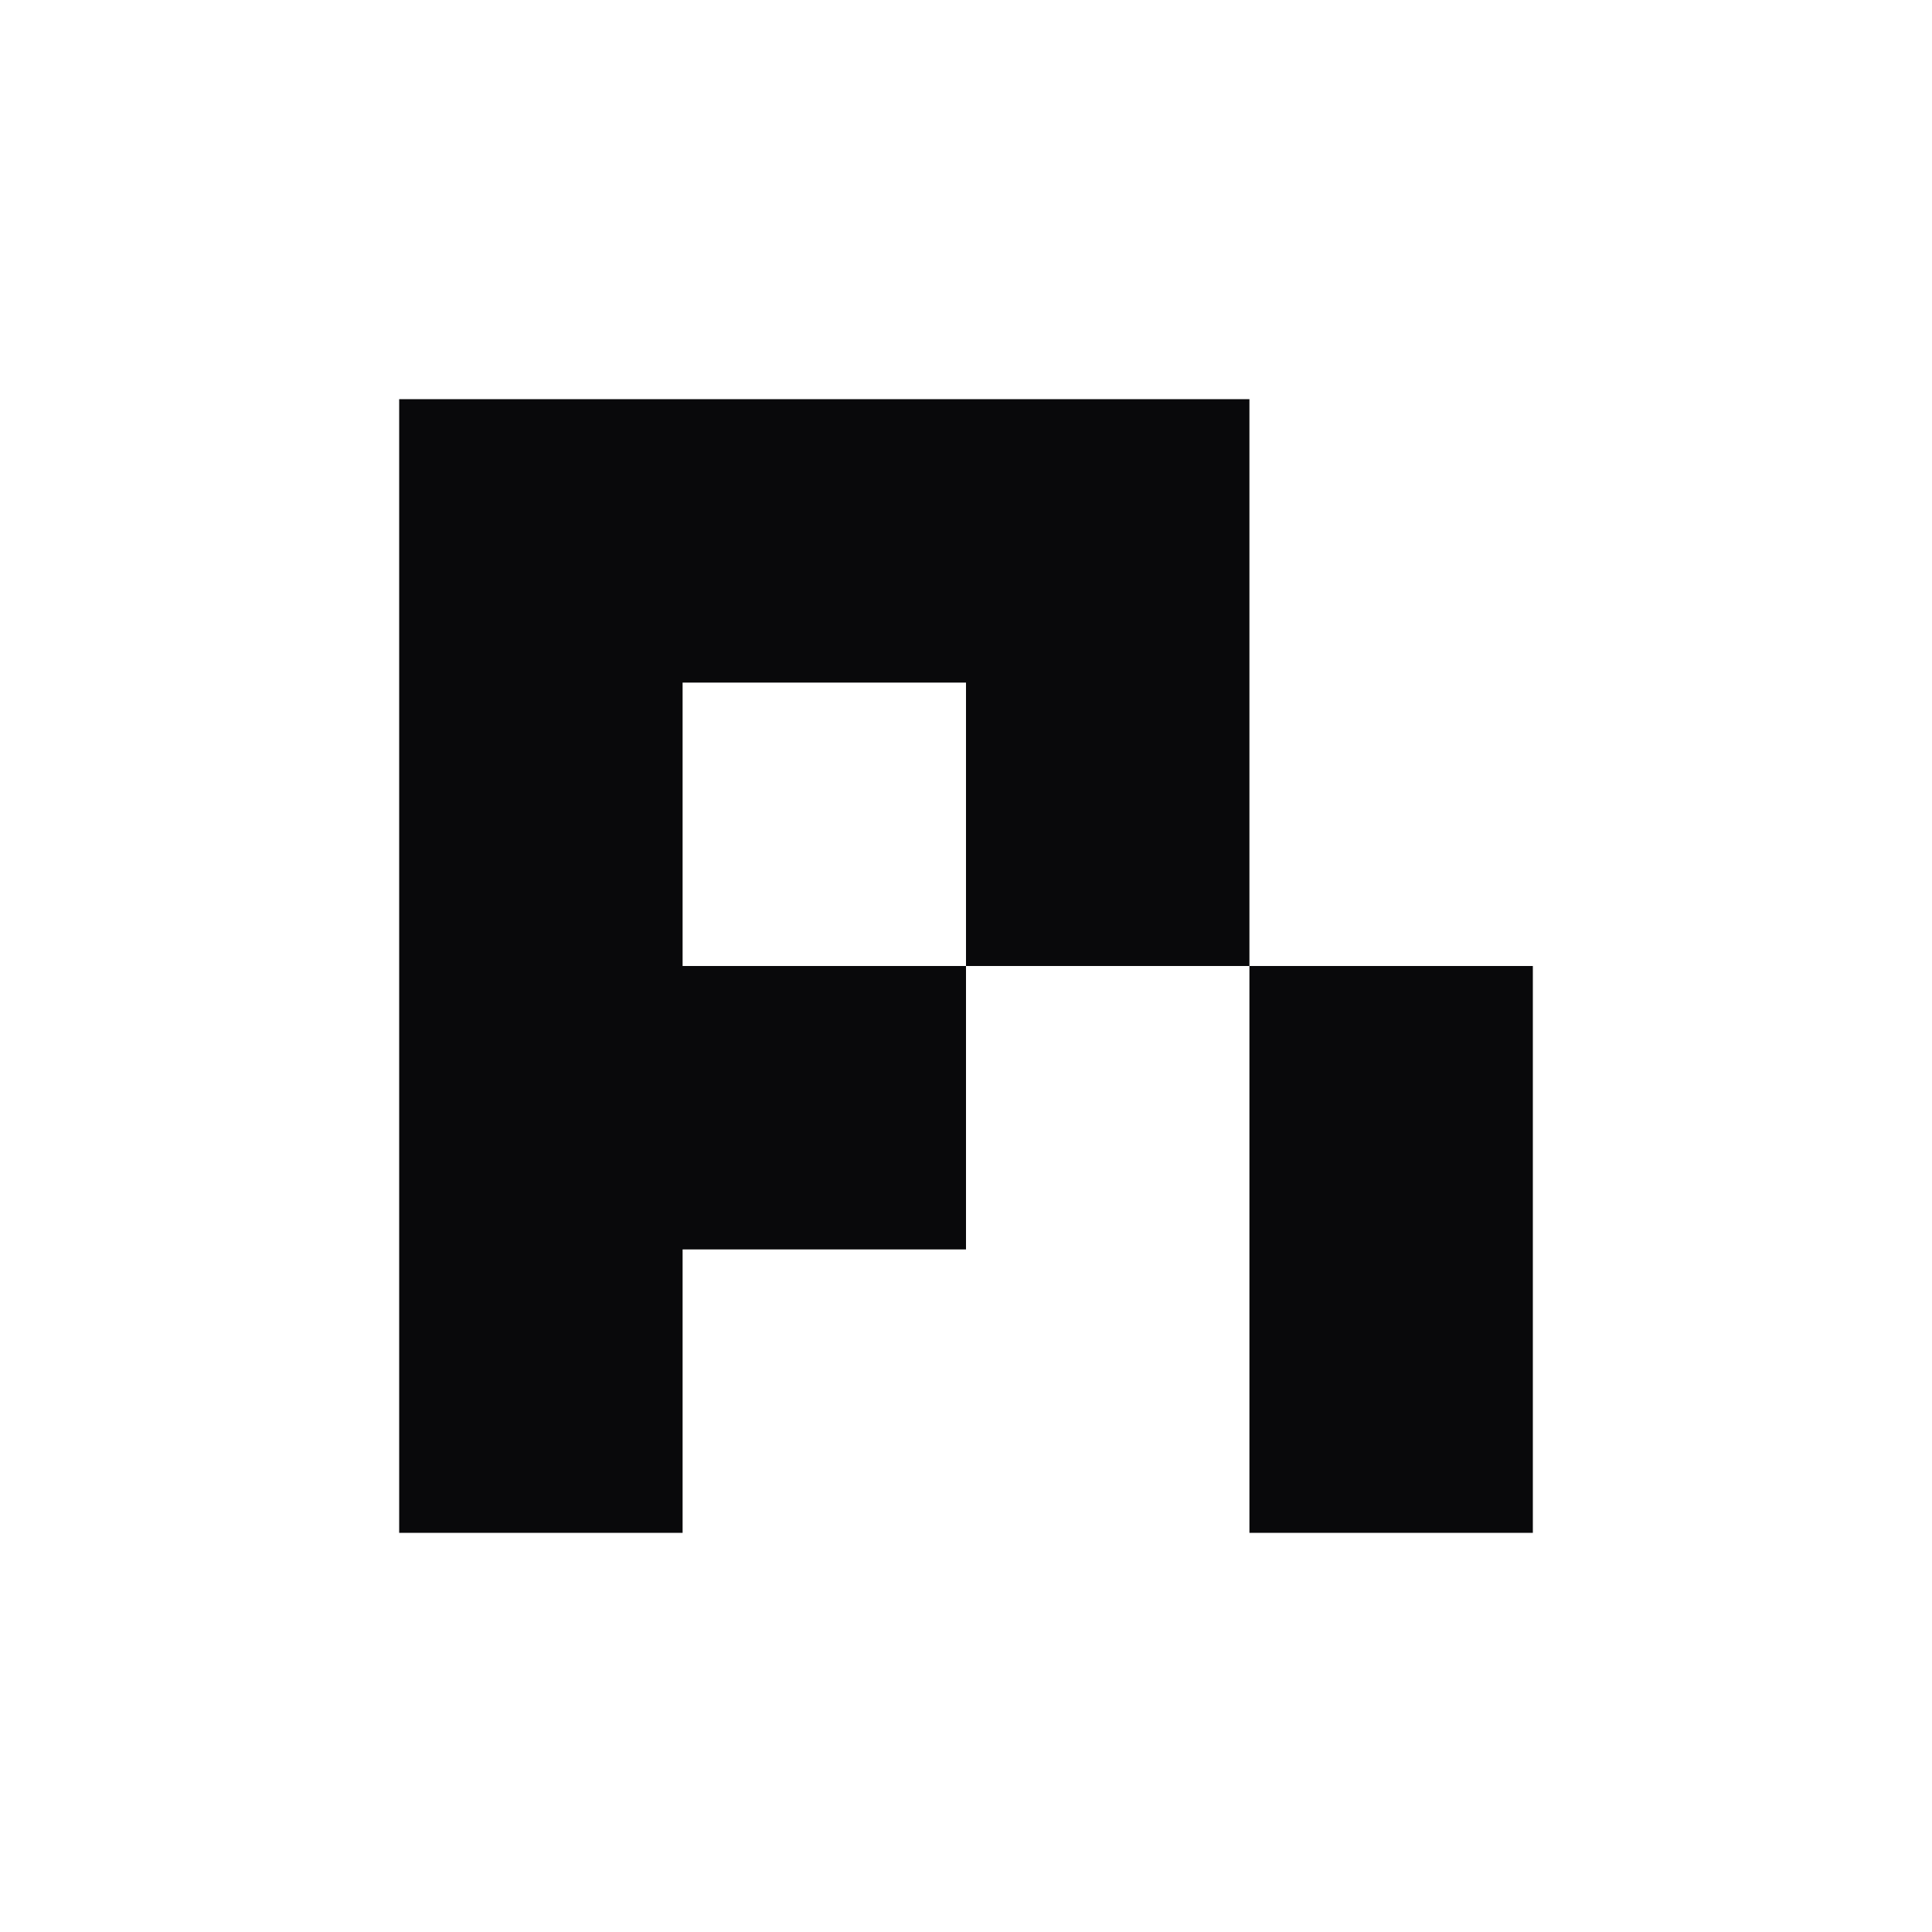
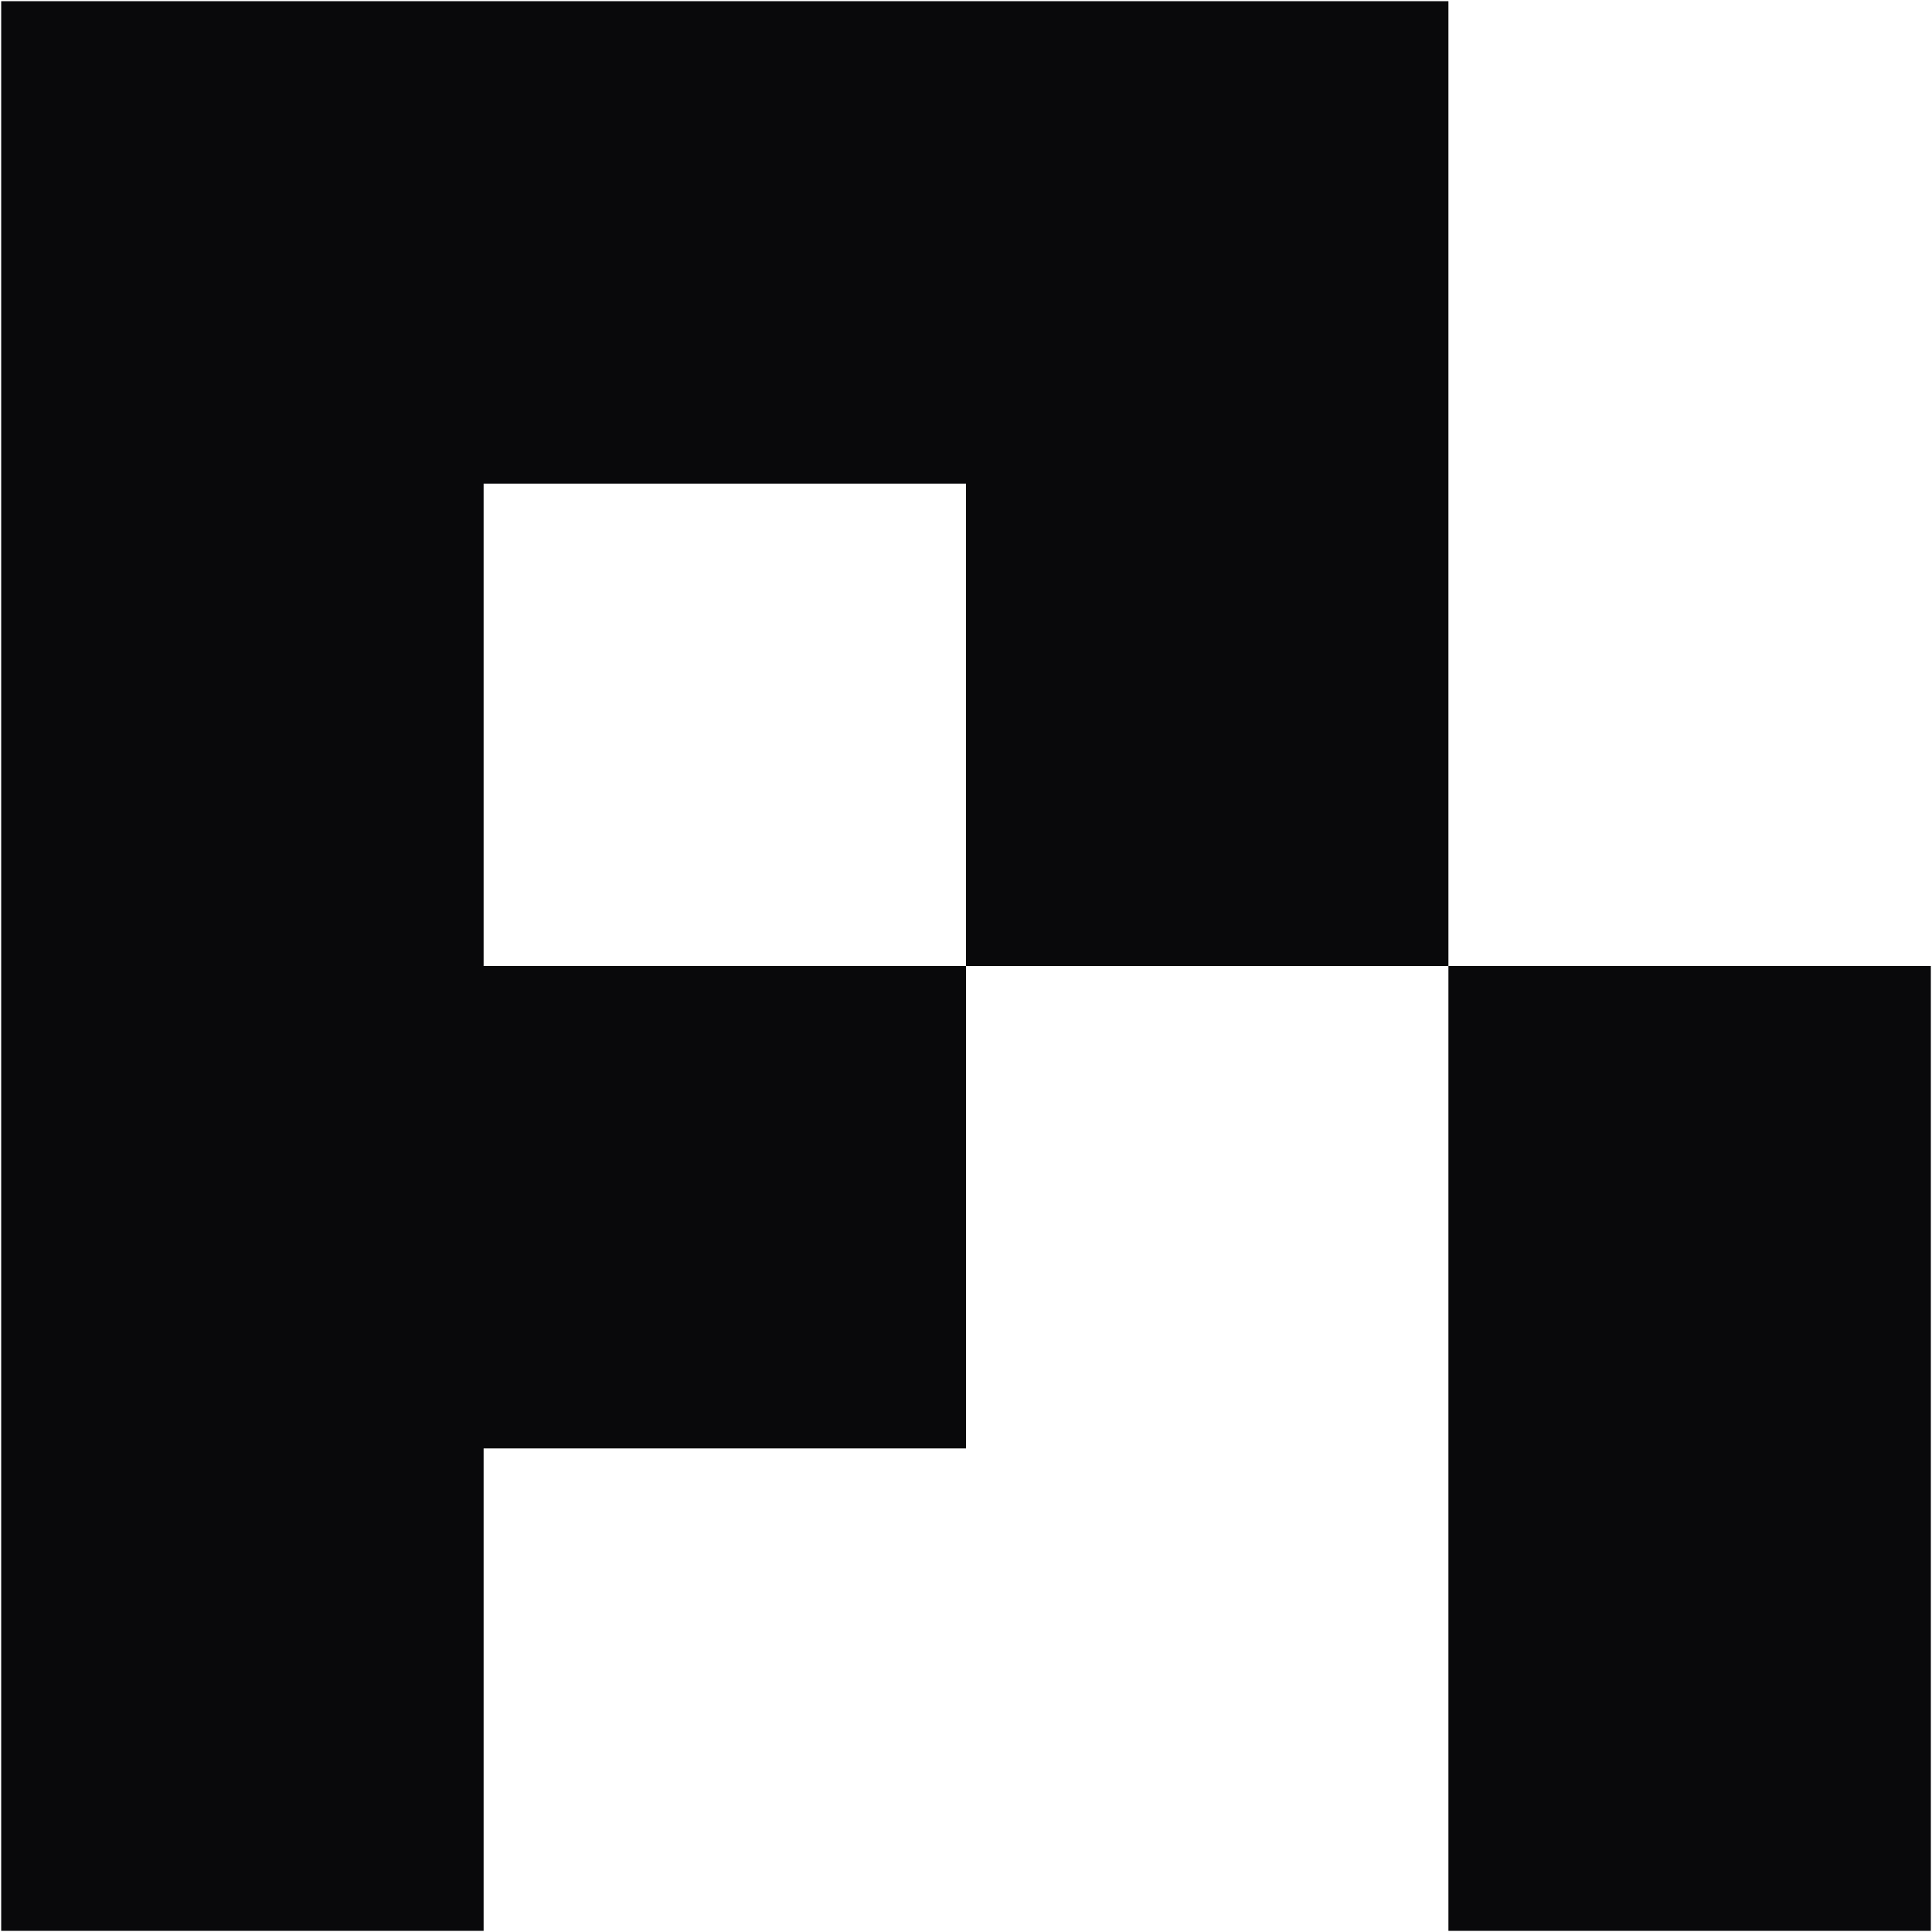
- <svg xmlns="http://www.w3.org/2000/svg" height="1em" style="flex:none;line-height:1" viewBox="0 0 800 800" width="1em">
+ <svg xmlns="http://www.w3.org/2000/svg" height="1em" style="flex:none;line-height:1" viewBox="165 165 470 470" width="1em">
  <path fill="#09090b" fill-rule="evenodd" d="M165.29 165.29H517.36V400H400V517.36H282.65V634.72H165.29ZM282.65 282.65V400H400V282.65Z" />
  <path fill="#09090b" d="M517.36 400H634.72V634.72H517.36Z" />
</svg>
